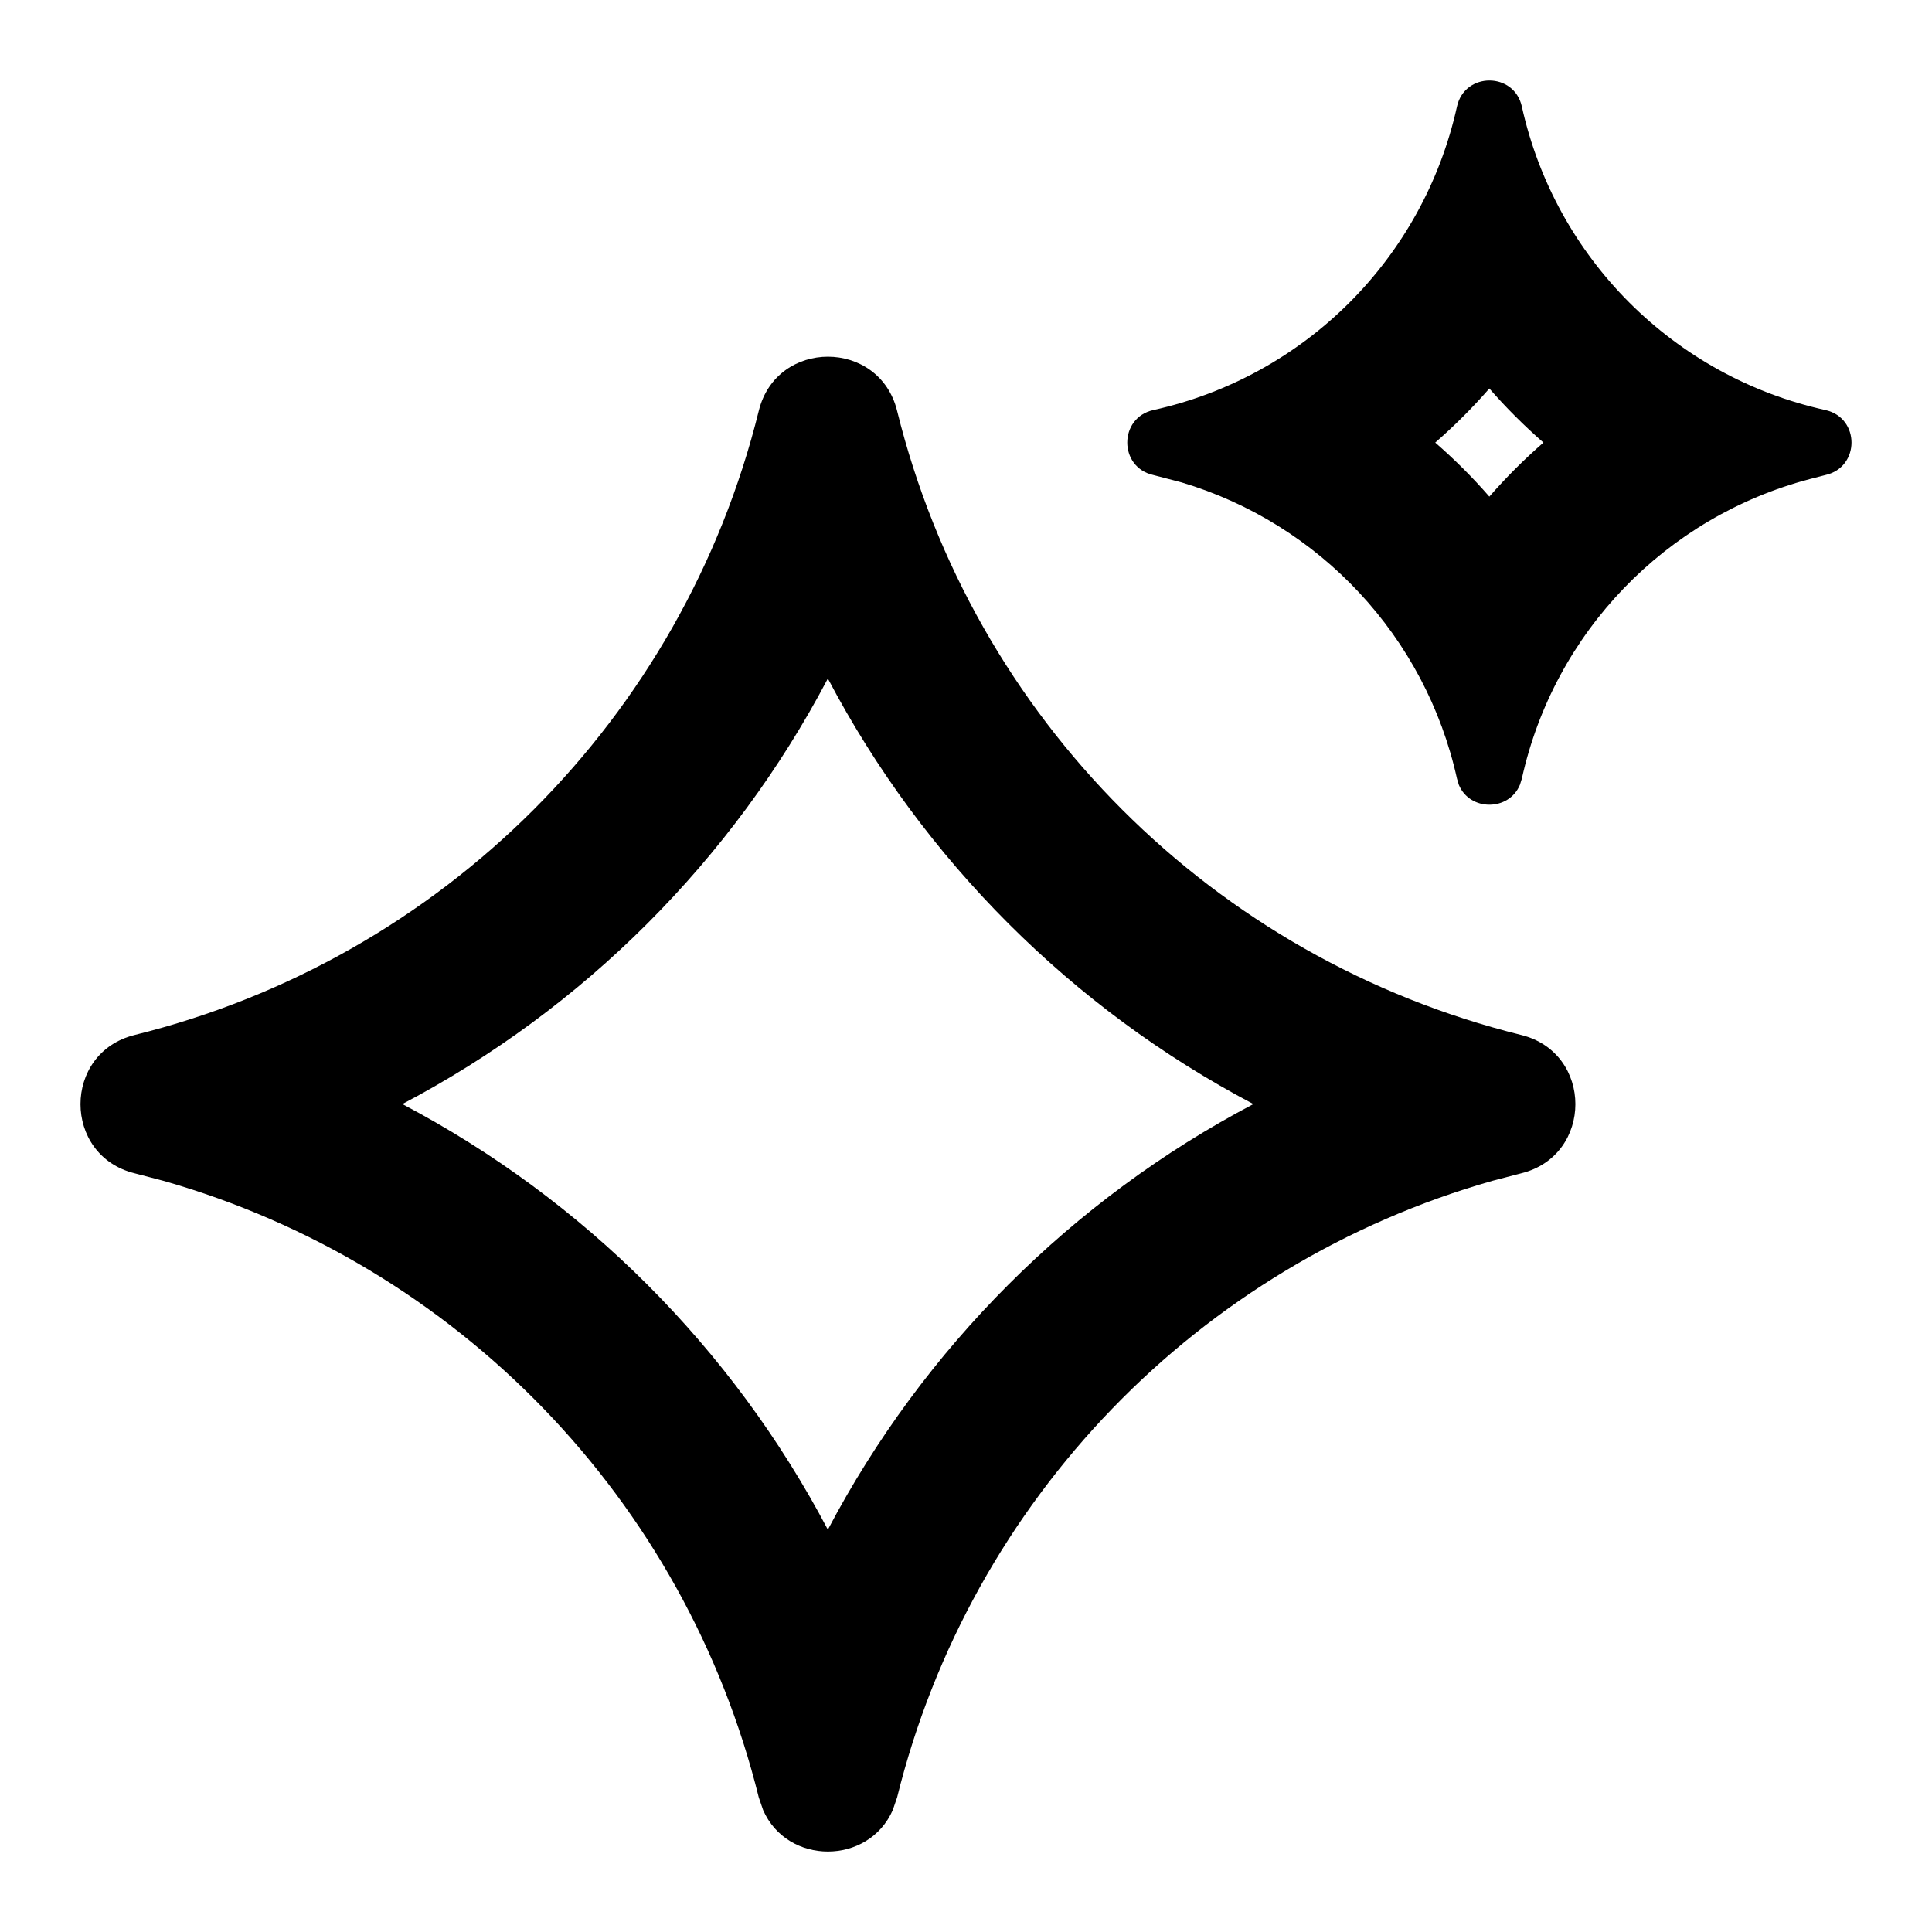
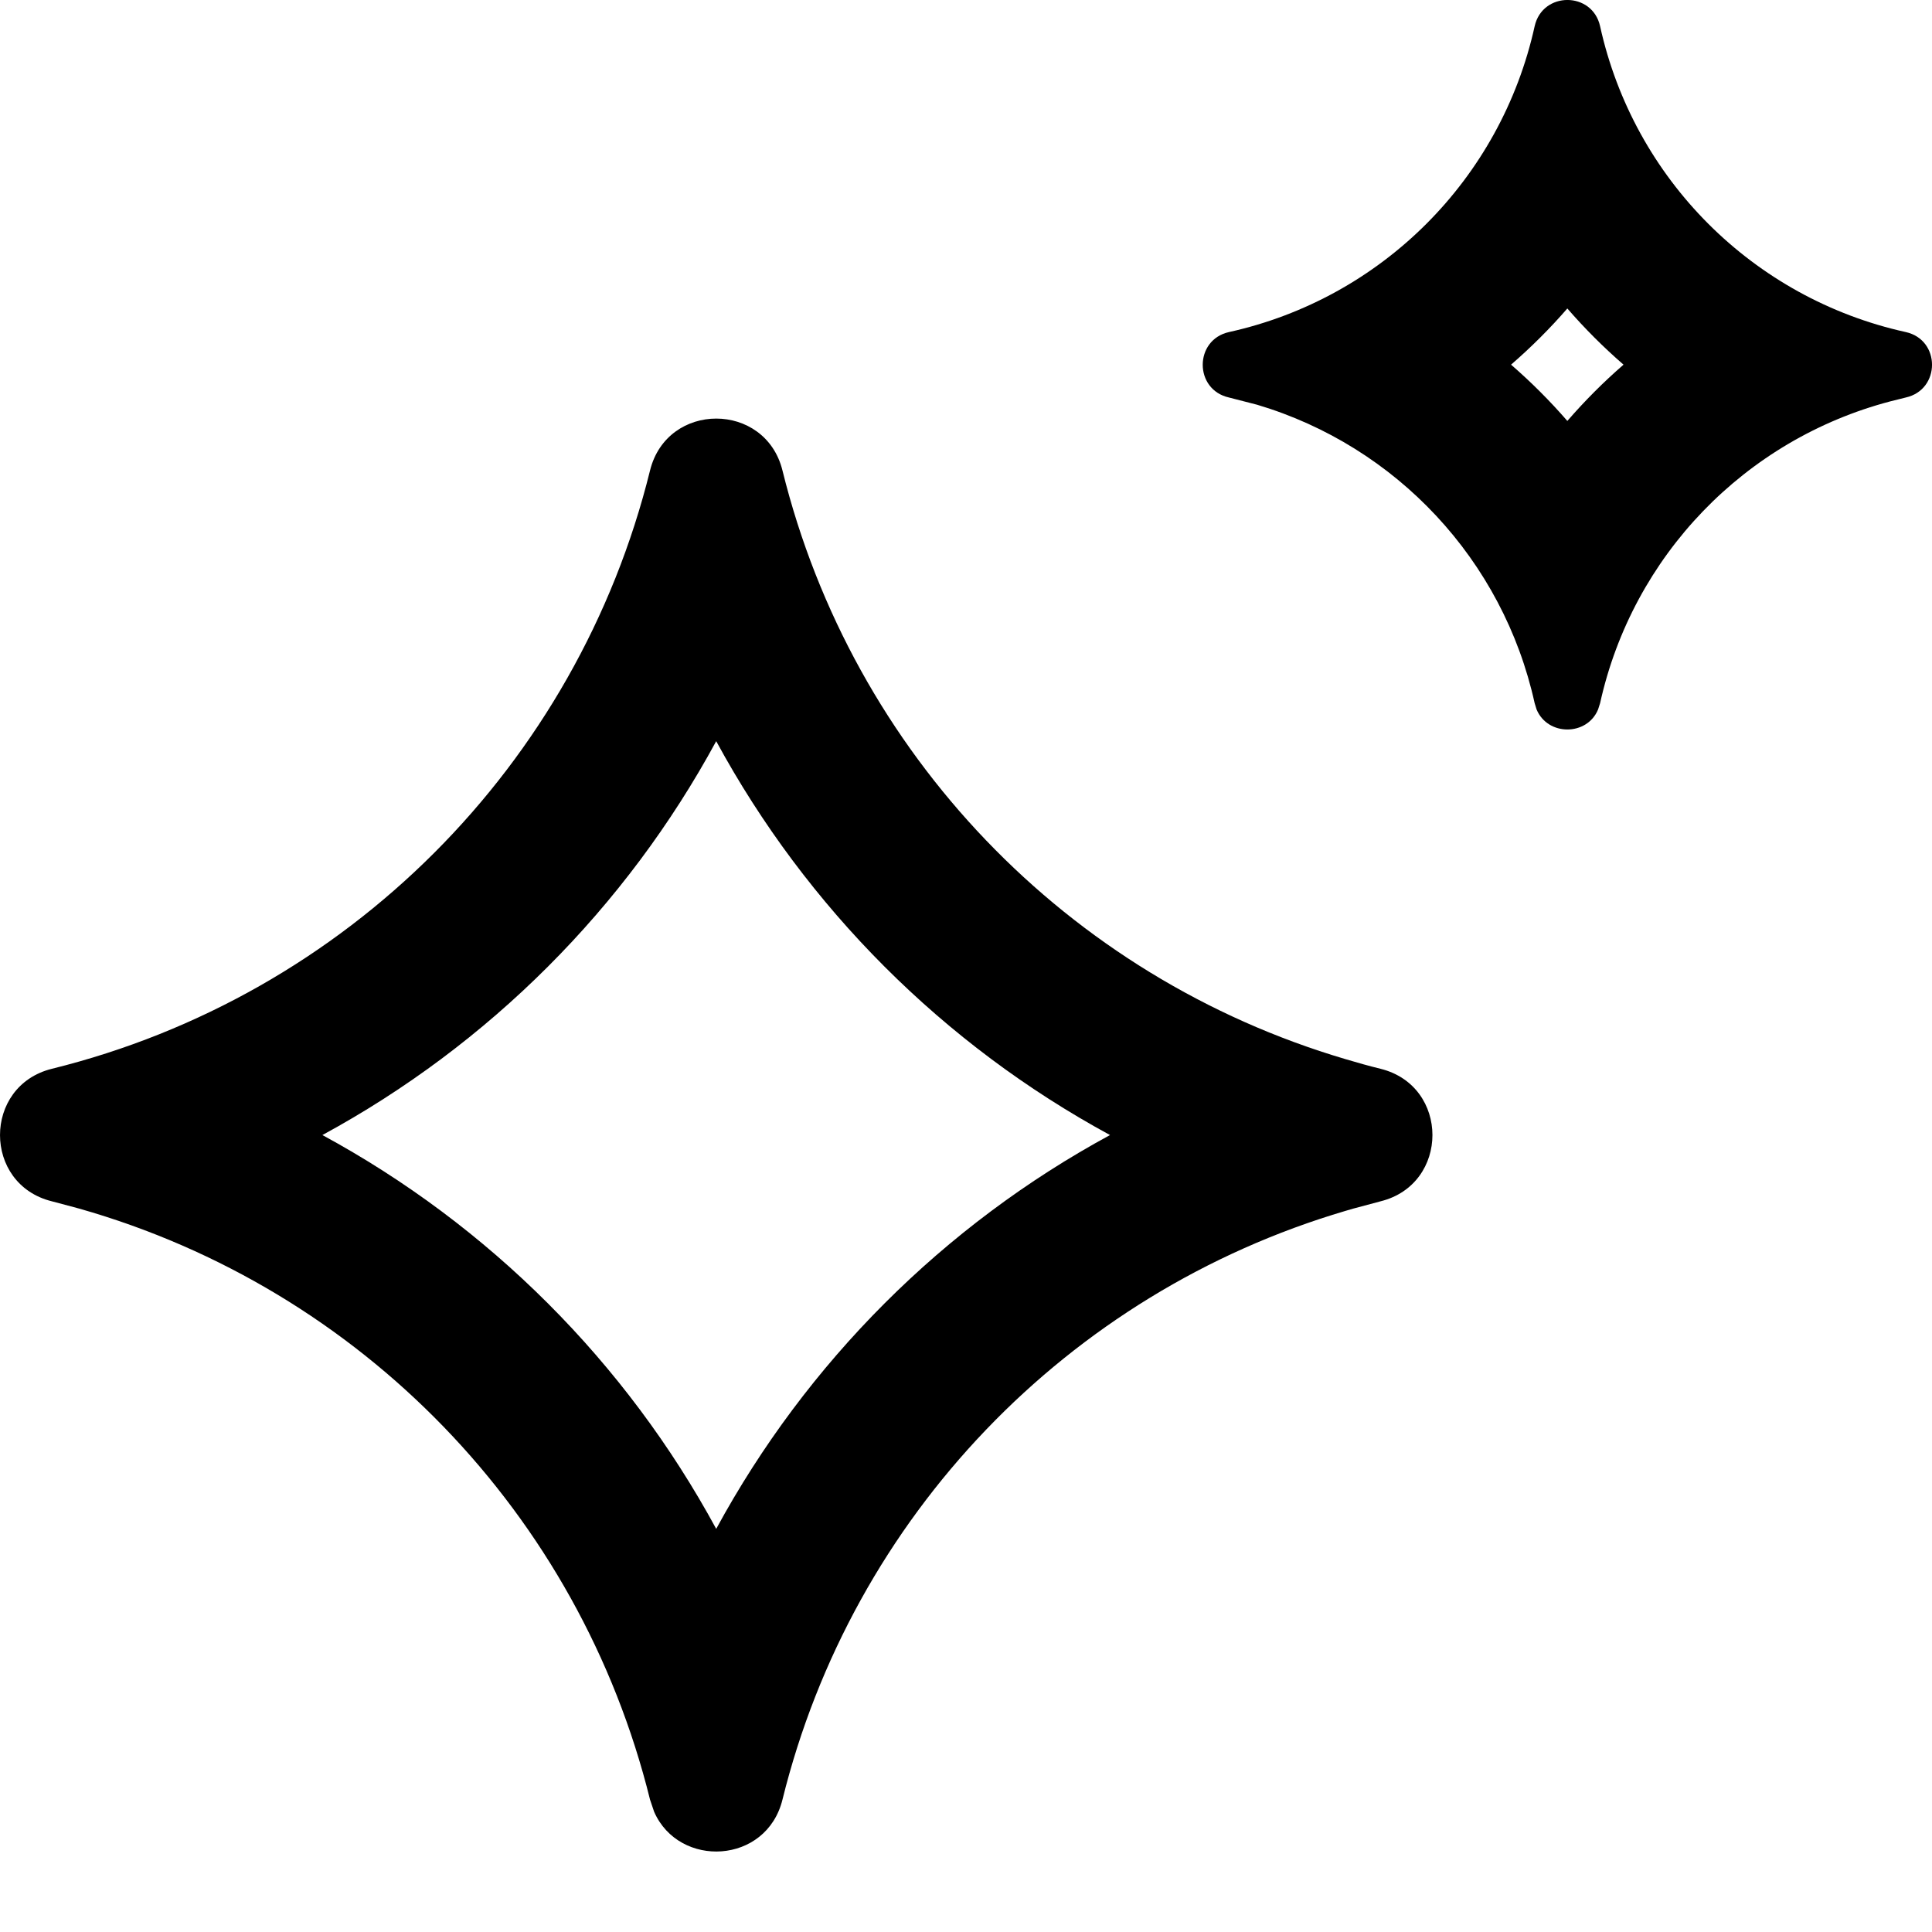
<svg xmlns="http://www.w3.org/2000/svg" width="24" height="24" viewBox="0 0 24 24" fill="none">
-   <path d="M9.426 5.103C9.647 4.207 10.922 4.207 11.144 5.103C12.089 8.926 15.074 11.911 18.898 12.857C19.794 13.079 19.794 14.353 18.898 14.575L18.541 14.668C14.889 15.707 12.06 18.625 11.144 22.329L11.09 22.486C10.788 23.172 9.781 23.172 9.48 22.486L9.426 22.329C8.51 18.625 5.68 15.707 2.028 14.668L1.672 14.575C0.776 14.353 0.776 13.079 1.672 12.857C5.495 11.911 8.48 8.926 9.426 5.103ZM10.284 8.429C9.097 10.684 7.253 12.529 4.998 13.715C7.253 14.902 9.097 16.747 10.284 19.002C11.471 16.747 13.316 14.902 15.57 13.715C13.316 12.528 11.471 10.684 10.284 8.429ZM18.099 1.324C18.194 0.892 18.81 0.892 18.905 1.324C19.322 3.207 20.793 4.678 22.676 5.094C23.108 5.19 23.108 5.805 22.676 5.901L22.486 5.95C20.694 6.42 19.307 7.853 18.905 9.672L18.881 9.749C18.744 10.079 18.259 10.079 18.122 9.749L18.099 9.672C17.709 7.907 16.391 6.503 14.676 5.992L14.327 5.901C13.896 5.805 13.895 5.19 14.327 5.094C16.211 4.678 17.682 3.207 18.099 1.324ZM18.501 4.826C18.293 5.065 18.068 5.289 17.829 5.498C18.068 5.706 18.293 5.93 18.501 6.169C18.709 5.931 18.934 5.706 19.173 5.498C18.934 5.289 18.709 5.065 18.501 4.826Z" fill="currentColor" />
+   <path d="M8.075 5.844C8.288 4.985 9.507 4.985 9.72 5.844C10.589 9.362 13.261 12.138 16.714 13.157L16.946 14.1L16.714 15.042C13.261 16.061 10.589 18.838 9.72 22.356C9.521 23.161 8.436 23.212 8.126 22.507L8.075 22.356C7.197 18.805 4.485 16.009 0.985 15.014L0.644 14.923C-0.215 14.71 -0.214 13.49 0.644 13.277C4.307 12.371 7.169 9.509 8.075 5.844ZM8.897 9.207C7.775 11.276 6.074 12.977 4.005 14.1C6.074 15.222 7.775 16.923 8.897 18.992C10.02 16.924 11.72 15.222 13.789 14.1C11.72 12.977 10.02 11.276 8.897 9.207ZM16.714 13.157C16.858 13.2 17.003 13.241 17.15 13.277C18.009 13.49 18.009 14.71 17.15 14.923L16.81 15.014C16.777 15.023 16.746 15.033 16.714 15.042L16.946 14.1L16.714 13.157ZM19.064 0.326C19.161 -0.109 19.781 -0.109 19.877 0.326C20.296 2.224 21.777 3.706 23.674 4.125C24.109 4.221 24.109 4.841 23.674 4.938L23.482 4.986C21.678 5.46 20.282 6.903 19.877 8.735L19.852 8.813C19.715 9.145 19.226 9.145 19.088 8.813L19.064 8.735C18.672 6.957 17.345 5.543 15.617 5.028L15.267 4.938C14.832 4.841 14.832 4.222 15.267 4.125C17.163 3.706 18.645 2.224 19.064 0.326ZM19.47 3.832C19.254 4.081 19.02 4.314 18.771 4.53C19.02 4.746 19.254 4.98 19.47 5.229C19.686 4.98 19.919 4.746 20.168 4.53C19.919 4.314 19.686 4.081 19.47 3.832Z" fill="currentColor" />
</svg>
